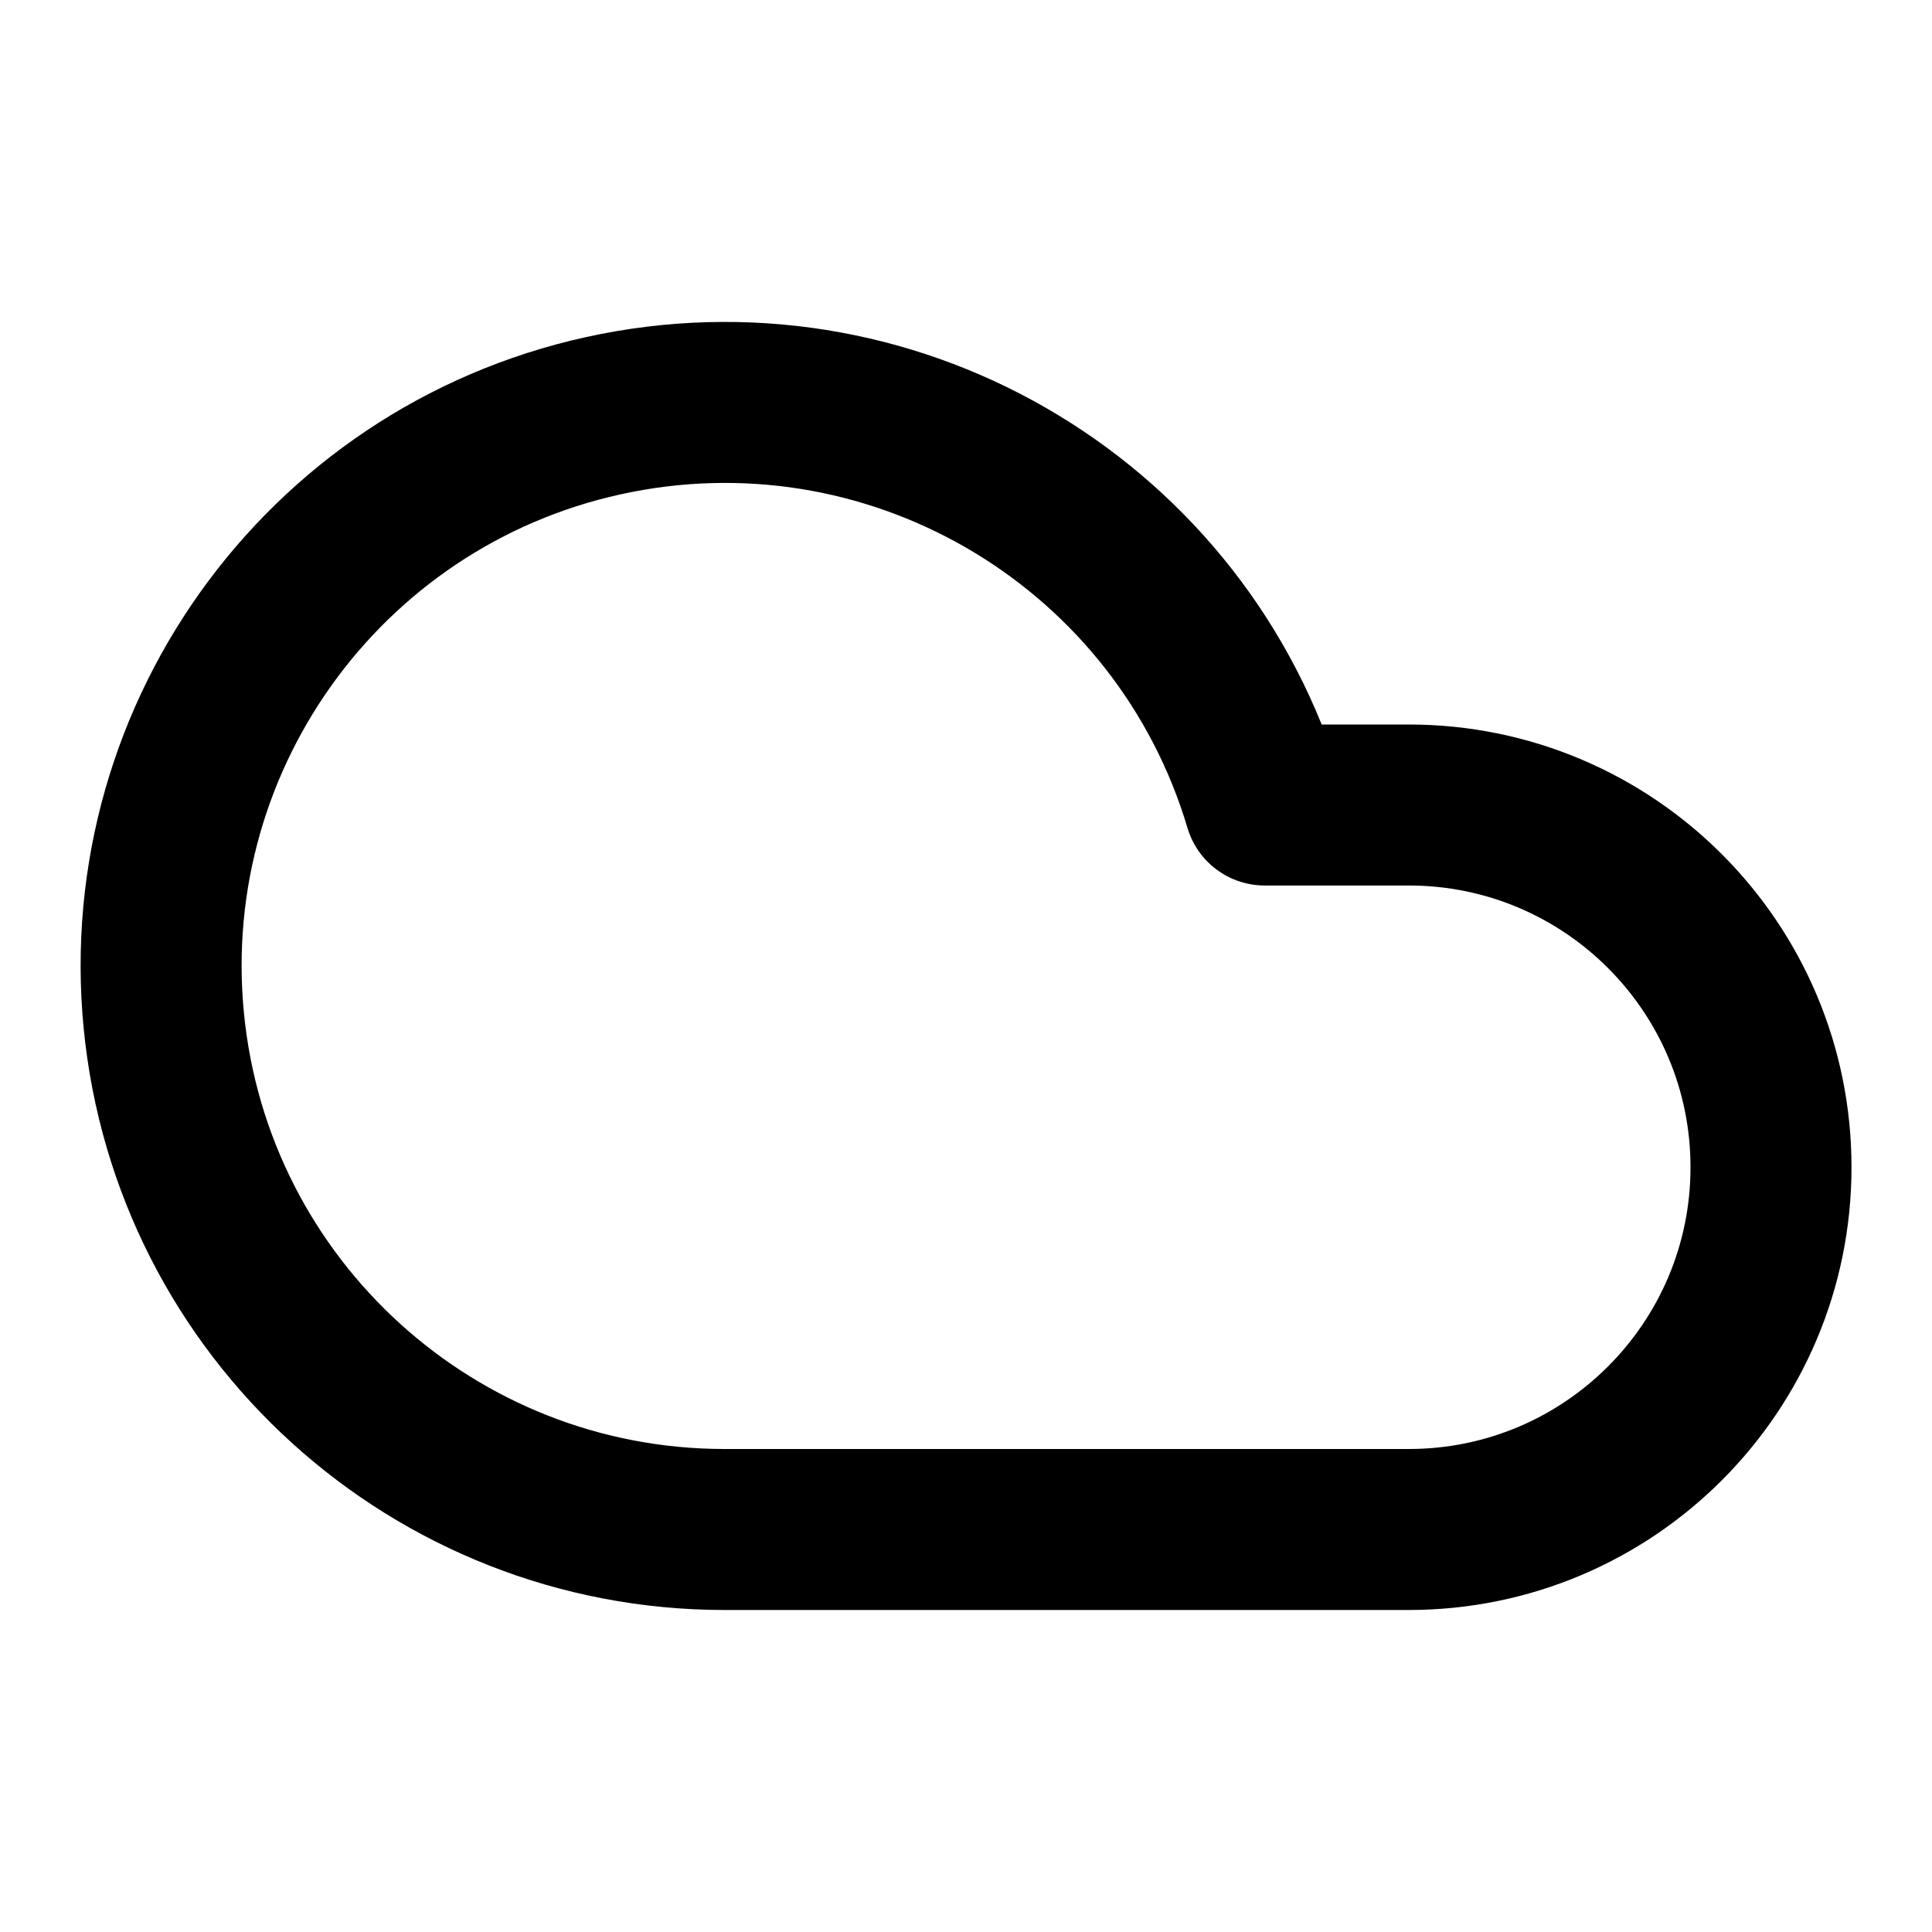
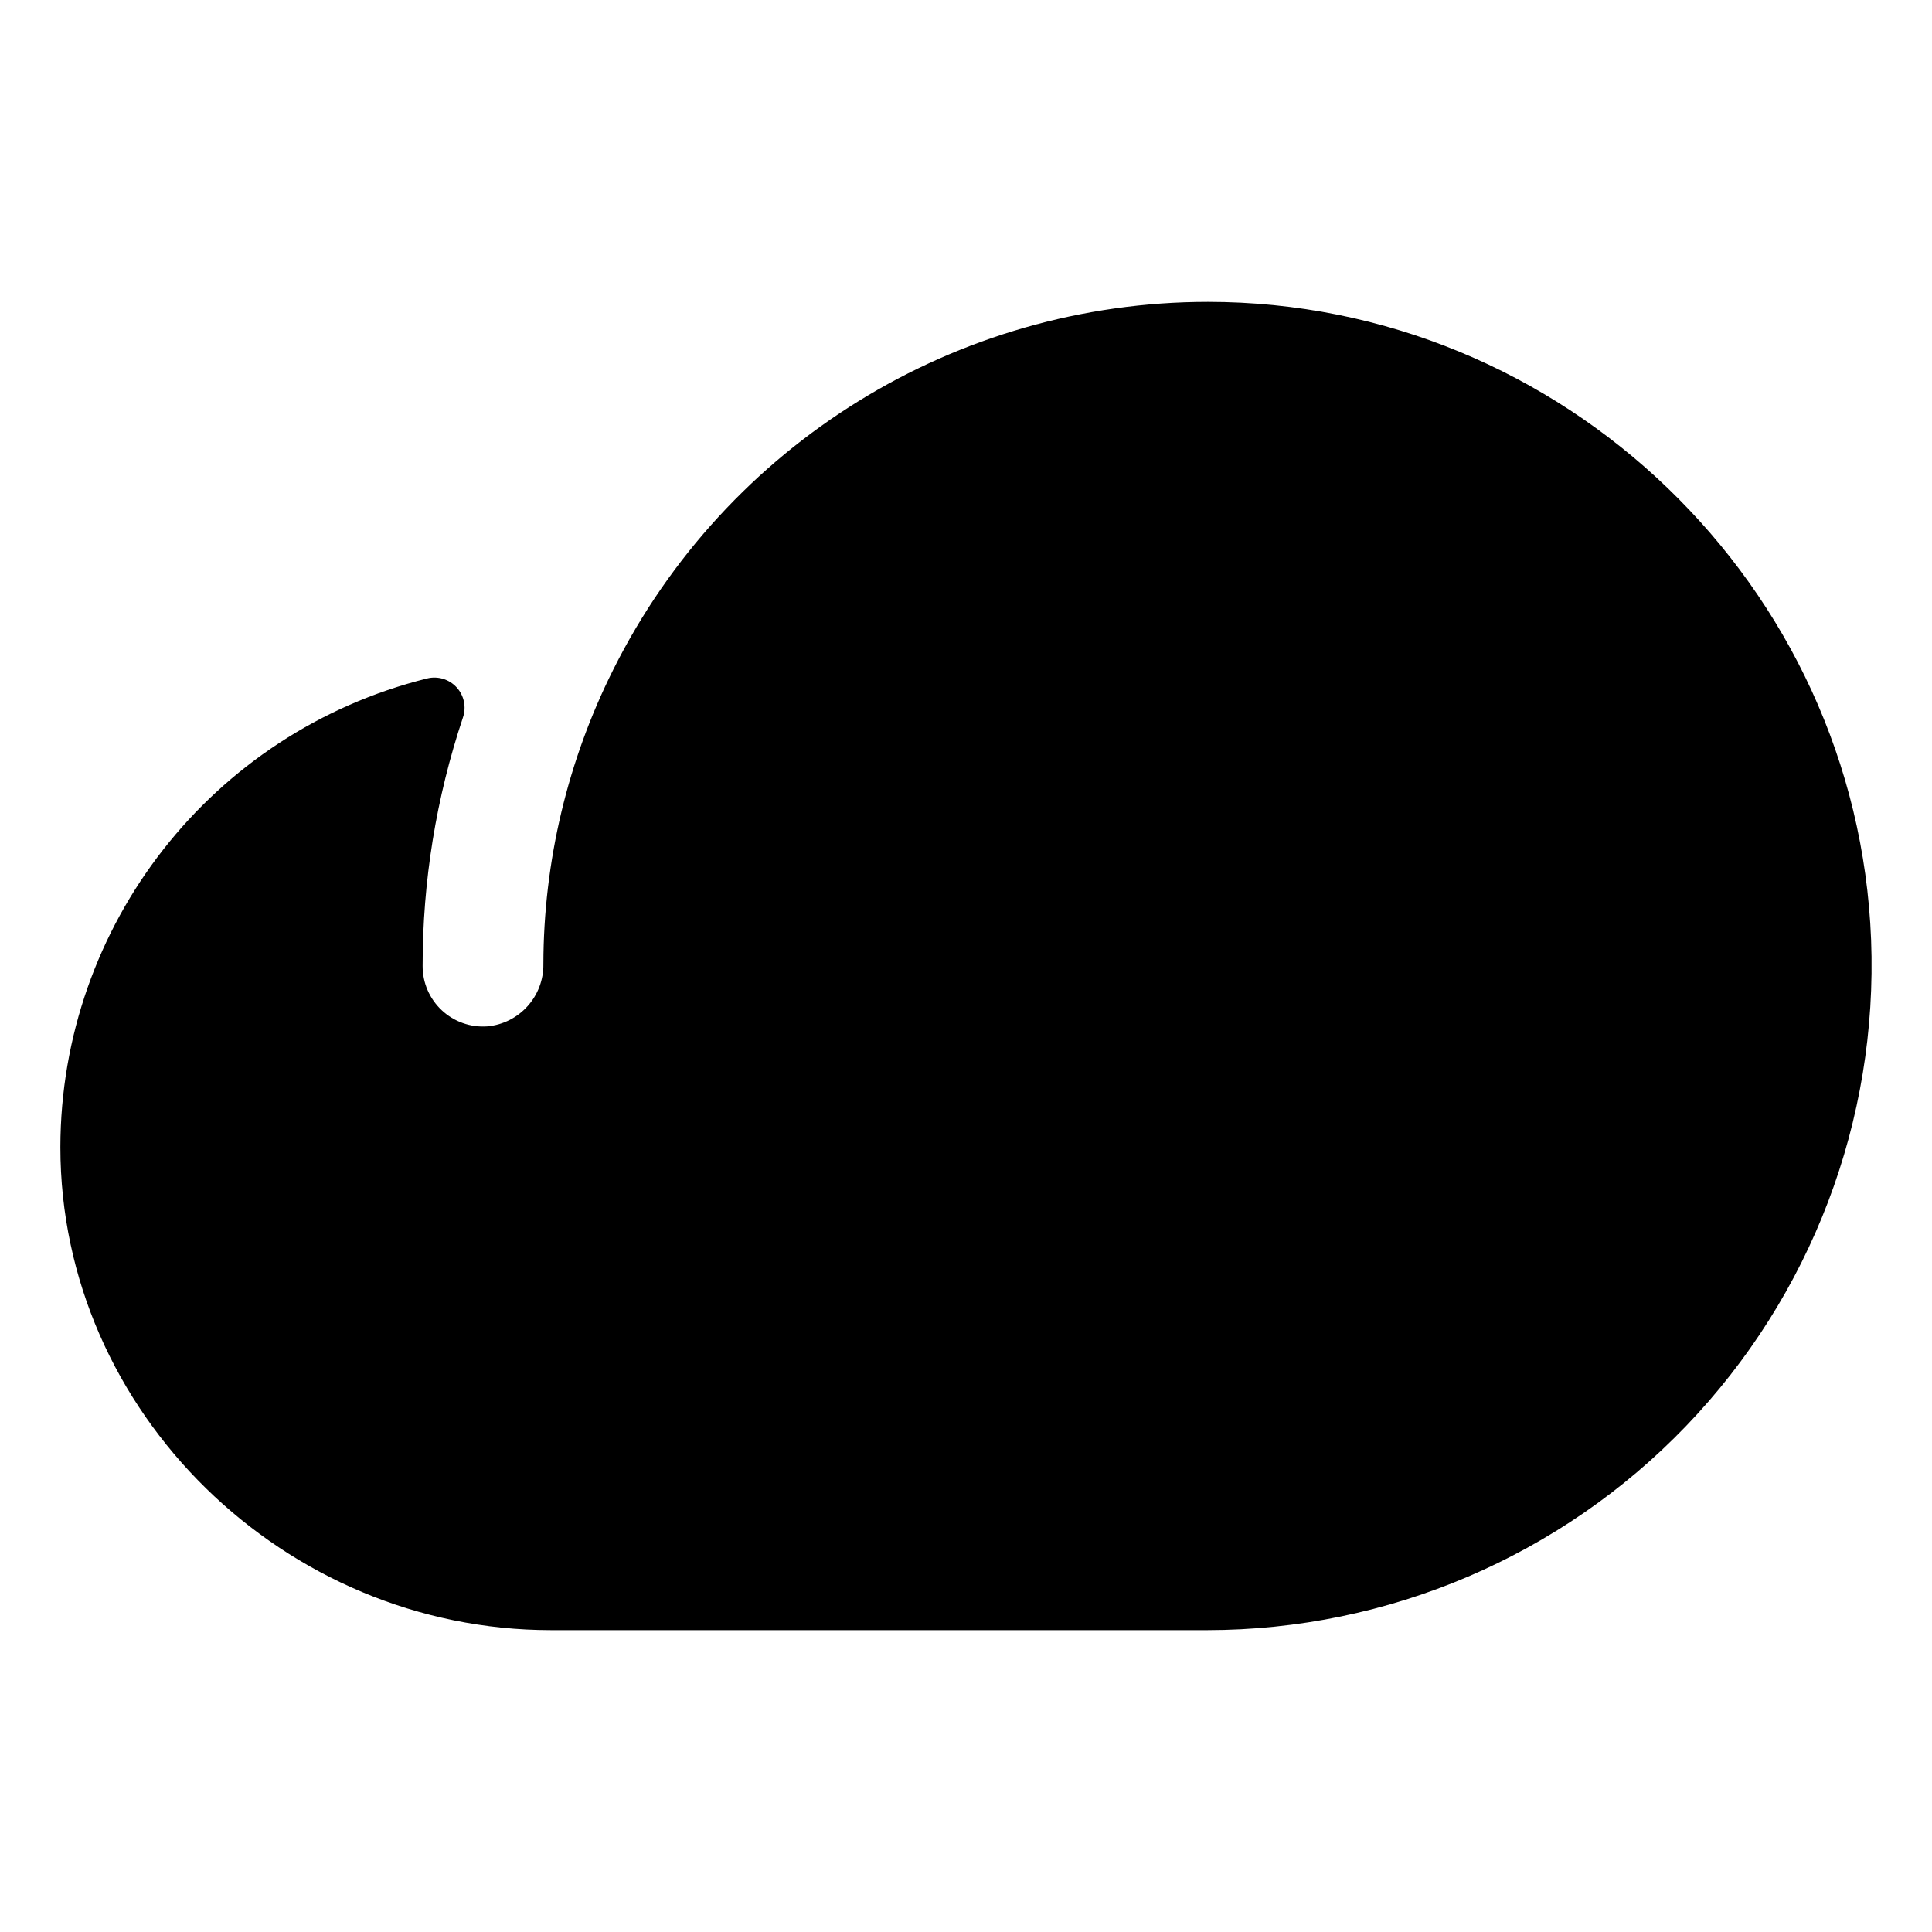
- <svg xmlns="http://www.w3.org/2000/svg" width="24" height="24" viewBox="0 0 24 24" fill="none" stroke="#000000" stroke-width="2" stroke-linecap="round" stroke-linejoin="round">
-   <path d="M17.5 19H9a7 7 0 1 1 6.71-9h1.79a4.5 4.5 0 1 1 0 9Z" />
+ <svg xmlns="http://www.w3.org/2000/svg" width="256" height="256" viewBox="0 0 256 256" fill="#000000">
+   <path d="M160.06,40A88.1,88.1,0,0,0,81.29,88.67h0A87.48,87.48,0,0,0,72,127.73,8.18,8.18,0,0,1,64.57,136,8,8,0,0,1,56,128a103.66,103.66,0,0,1,5.34-32.92,4,4,0,0,0-4.75-5.18A64.09,64.09,0,0,0,8,152c0,35.19,29.75,64,65,64H160a88.09,88.09,0,0,0,87.93-91.48C246.11,77.54,207.07,40,160.06,40Z" />
</svg>
